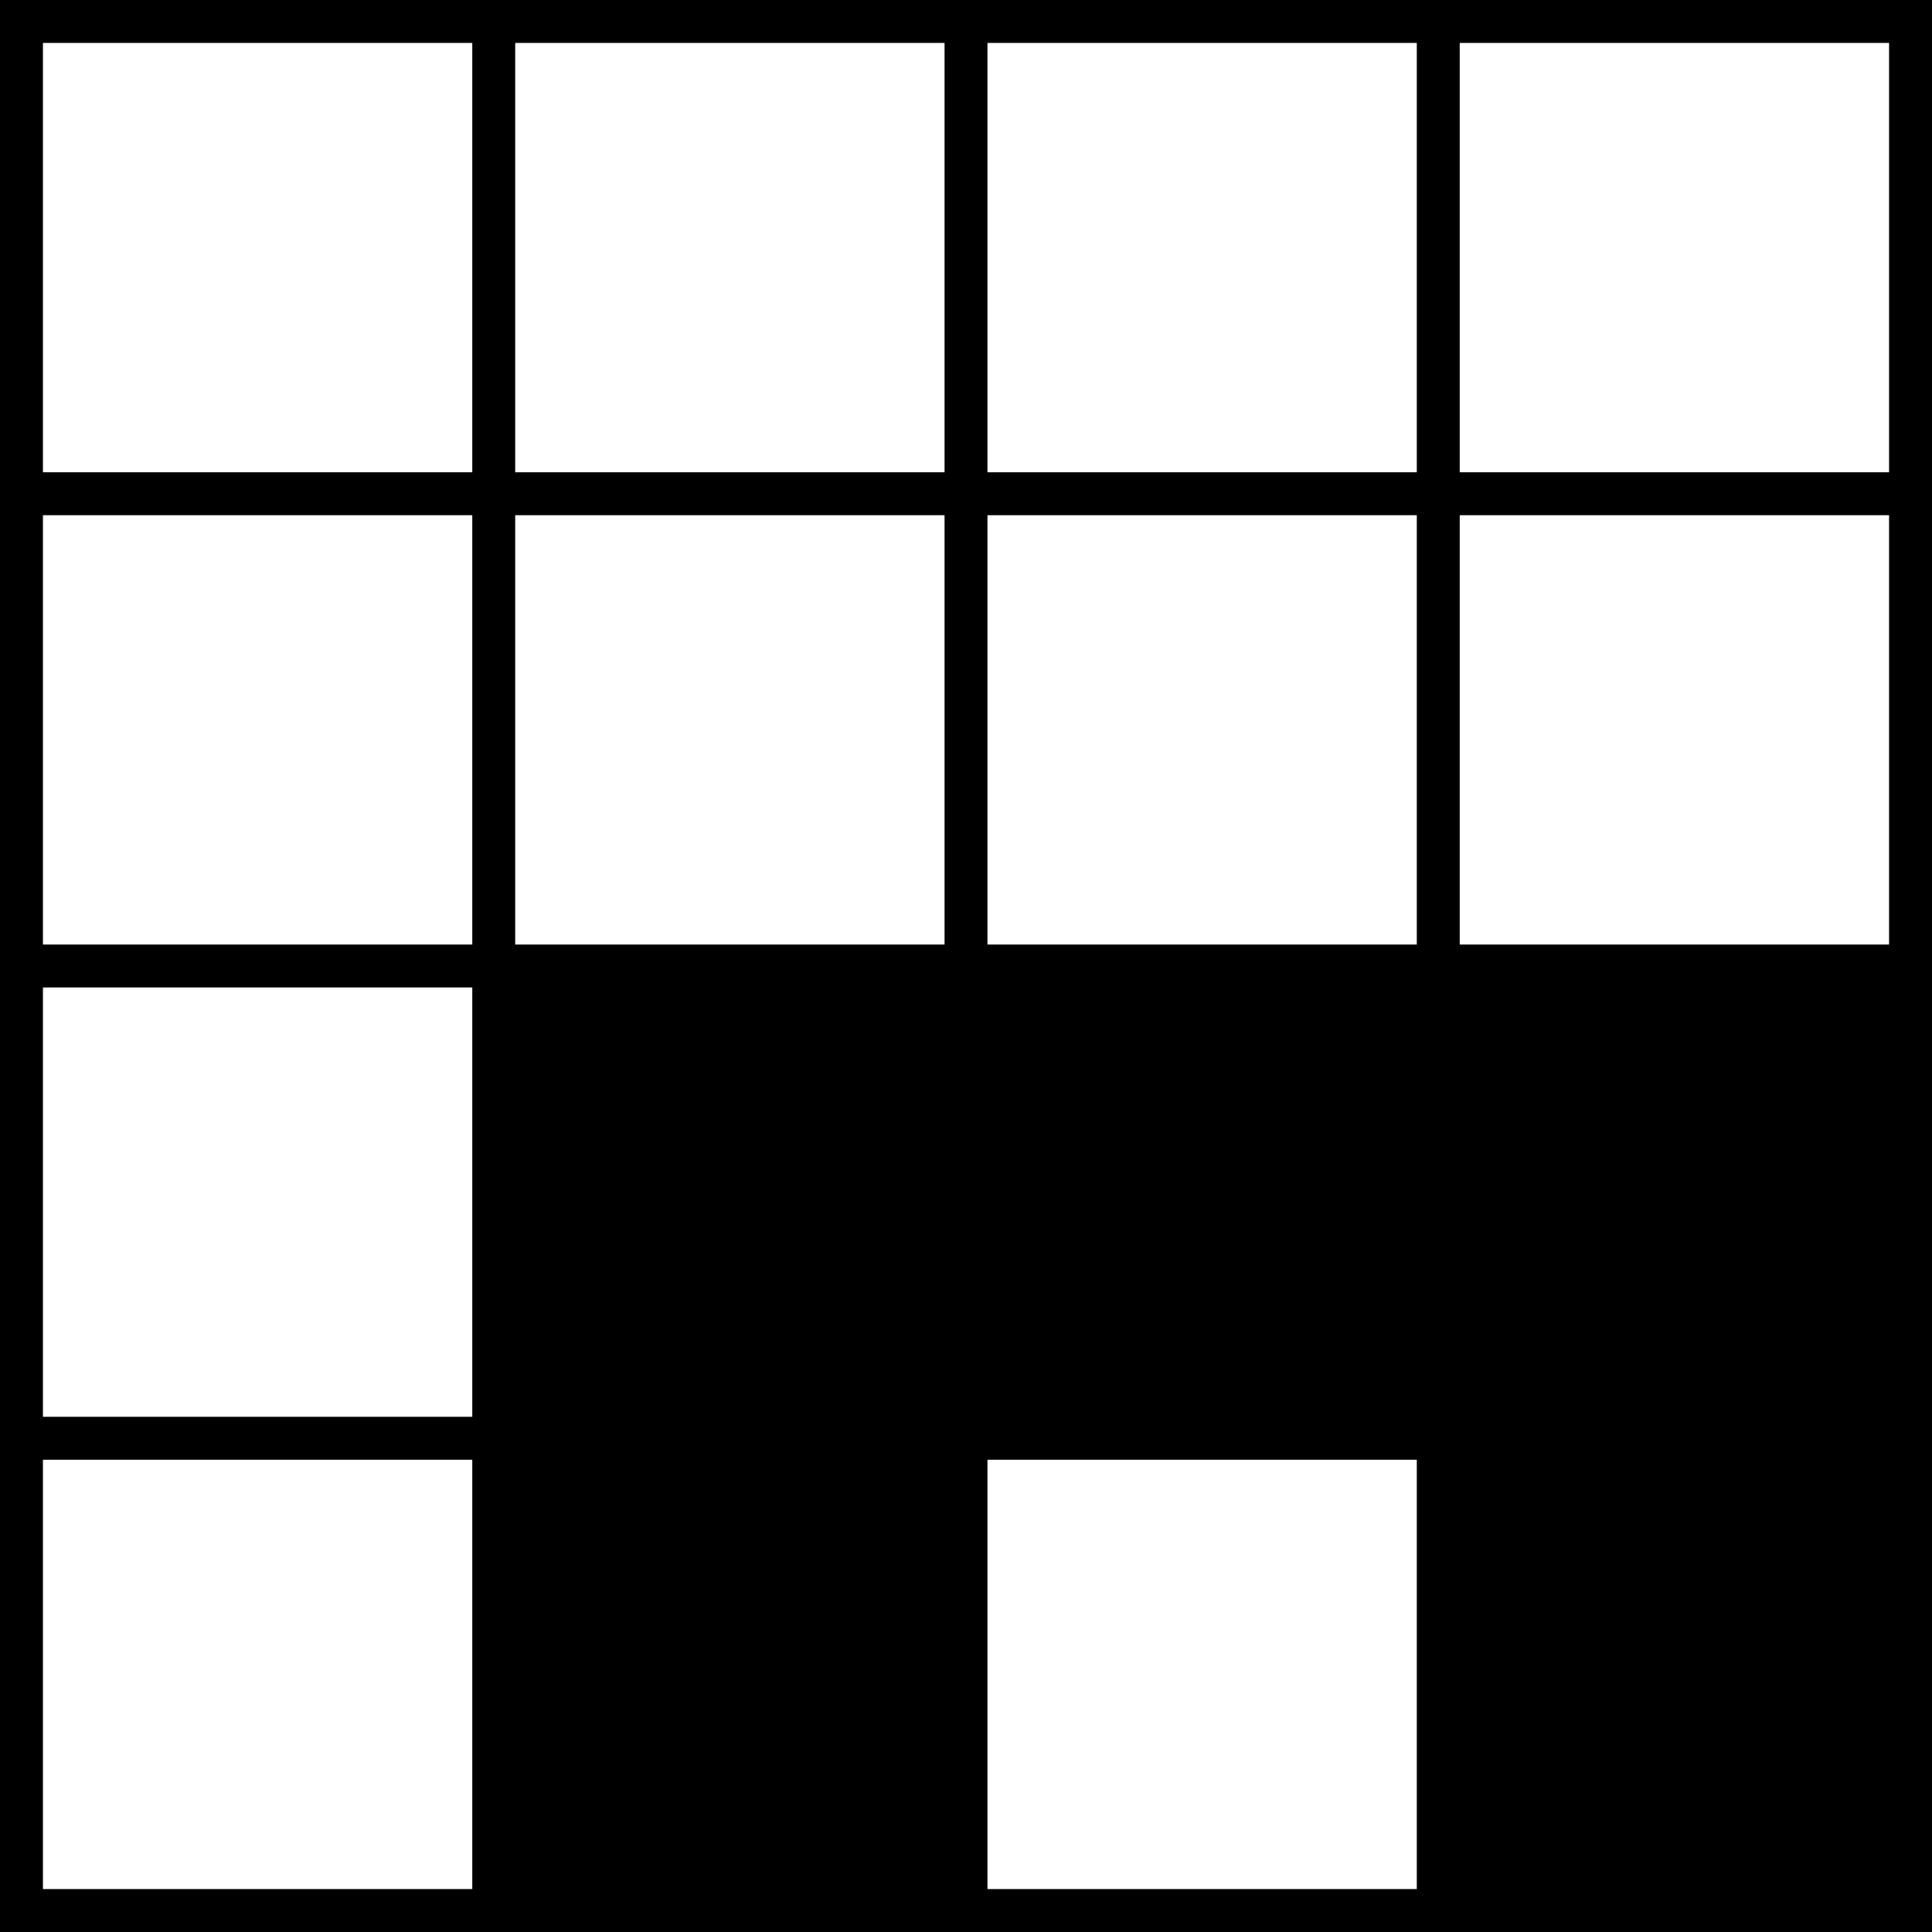
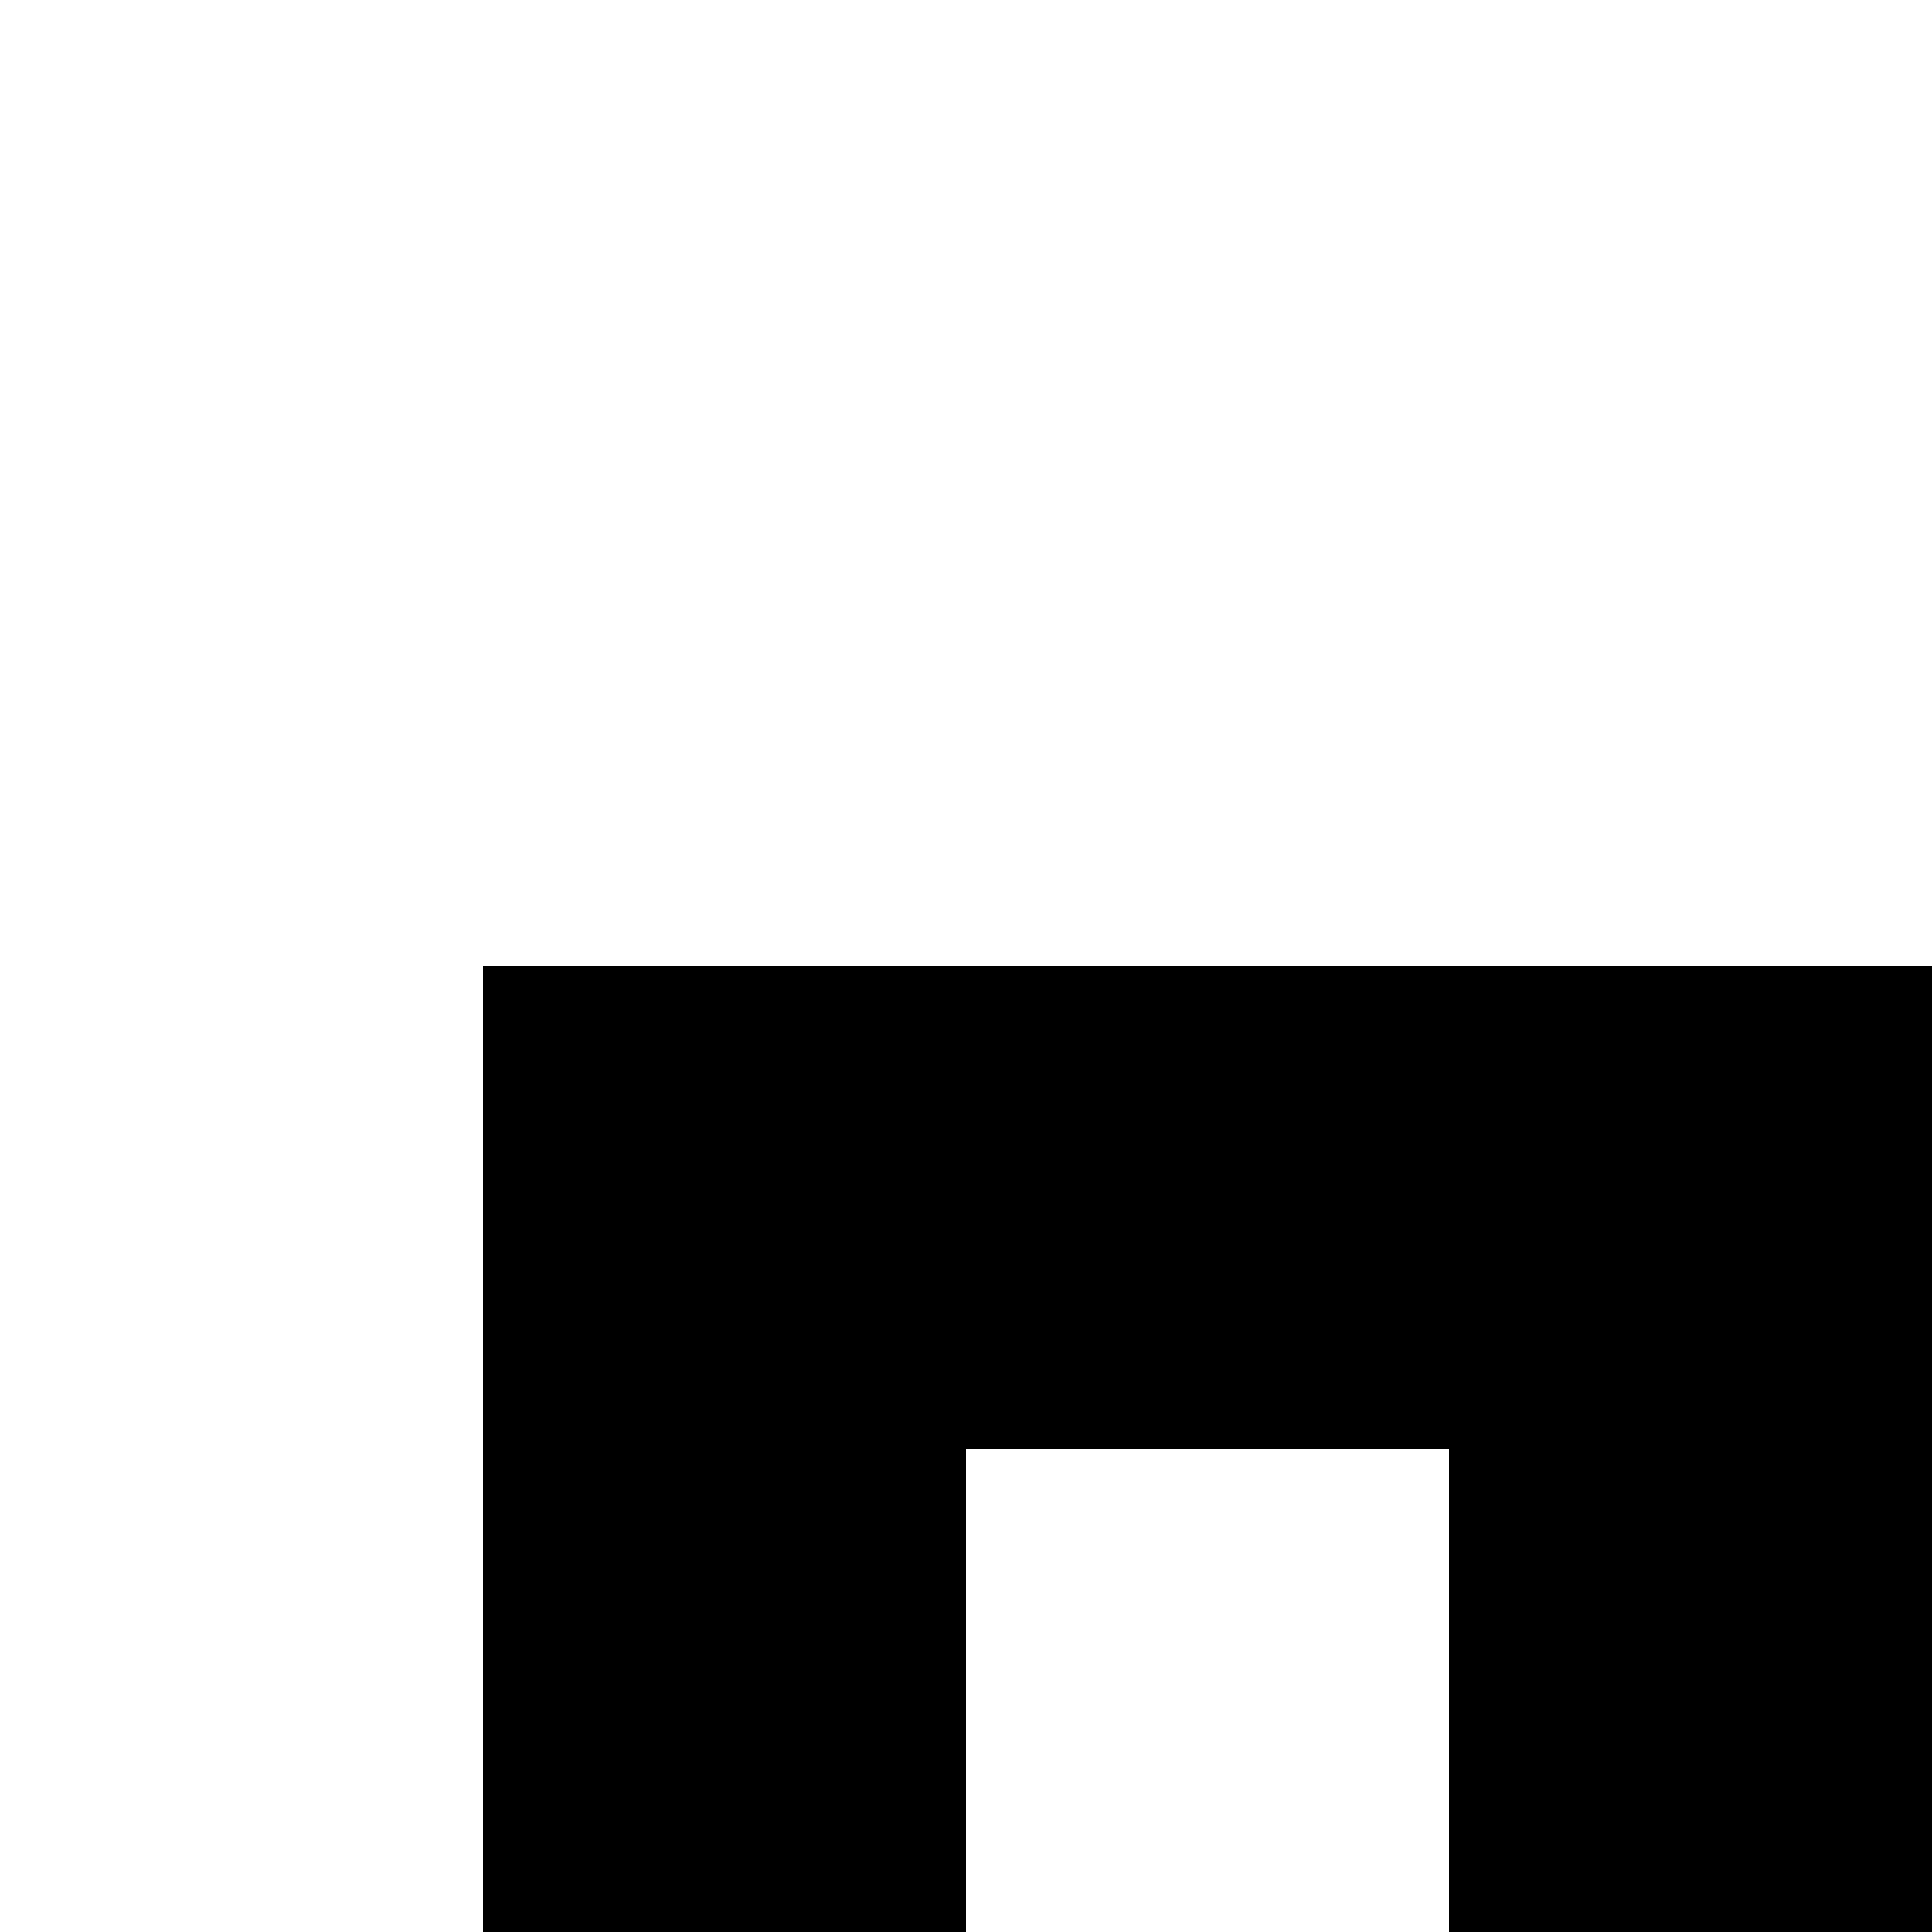
- <svg xmlns="http://www.w3.org/2000/svg" baseProfile="tiny" height="45px" version="1.2" width="45px">
+ <svg xmlns="http://www.w3.org/2000/svg" baseProfile="tiny" height="40px" version="1.2" width="40px">
  <defs />
-   <rect fill="rgb(0%,0%,0%)" height="45" width="45" x="0" y="0" />
-   <rect fill="rgb(100%,100%,100%)" height="10" width="10" x="1" y="1" />
-   <rect fill="rgb(100%,100%,100%)" height="10" width="10" x="12" y="1" />
-   <rect fill="rgb(100%,100%,100%)" height="10" width="10" x="23" y="1" />
-   <rect fill="rgb(100%,100%,100%)" height="10" width="10" x="34" y="1" />
-   <rect fill="rgb(100%,100%,100%)" height="10" width="10" x="1" y="12" />
-   <rect fill="rgb(100%,100%,100%)" height="10" width="10" x="12" y="12" />
-   <rect fill="rgb(100%,100%,100%)" height="10" width="10" x="23" y="12" />
-   <rect fill="rgb(100%,100%,100%)" height="10" width="10" x="34" y="12" />
-   <rect fill="rgb(100%,100%,100%)" height="10" width="10" x="1" y="23" />
-   <rect fill="rgb(0%,0%,0%)" height="10" width="10" x="12" y="23" />
-   <rect fill="rgb(0%,0%,0%)" height="10" width="10" x="23" y="23" />
-   <rect fill="rgb(0%,0%,0%)" height="10" width="10" x="34" y="23" />
-   <rect fill="rgb(100%,100%,100%)" height="10" width="10" x="1" y="34" />
-   <rect fill="rgb(0%,0%,0%)" height="10" width="10" x="12" y="34" />
-   <rect fill="rgb(100%,100%,100%)" height="10" width="10" x="23" y="34" />
-   <rect fill="rgb(0%,0%,0%)" height="10" width="10" x="34" y="34" />
+   <rect fill="rgb(0%,0%,0%)" height="40" width="40" x="0" y="0" />
+   <rect fill="rgb(100%,100%,100%)" height="10" width="10" x="0" y="0" />
+   <rect fill="rgb(100%,100%,100%)" height="10" width="10" x="10" y="0" />
+   <rect fill="rgb(100%,100%,100%)" height="10" width="10" x="20" y="0" />
+   <rect fill="rgb(100%,100%,100%)" height="10" width="10" x="30" y="0" />
+   <rect fill="rgb(100%,100%,100%)" height="10" width="10" x="0" y="10" />
+   <rect fill="rgb(100%,100%,100%)" height="10" width="10" x="10" y="10" />
+   <rect fill="rgb(100%,100%,100%)" height="10" width="10" x="20" y="10" />
+   <rect fill="rgb(100%,100%,100%)" height="10" width="10" x="30" y="10" />
+   <rect fill="rgb(100%,100%,100%)" height="10" width="10" x="0" y="20" />
+   <rect fill="rgb(100%,100%,100%)" height="10" width="10" x="0" y="30" />
+   <rect fill="rgb(100%,100%,100%)" height="10" width="10" x="20" y="30" />
</svg>
